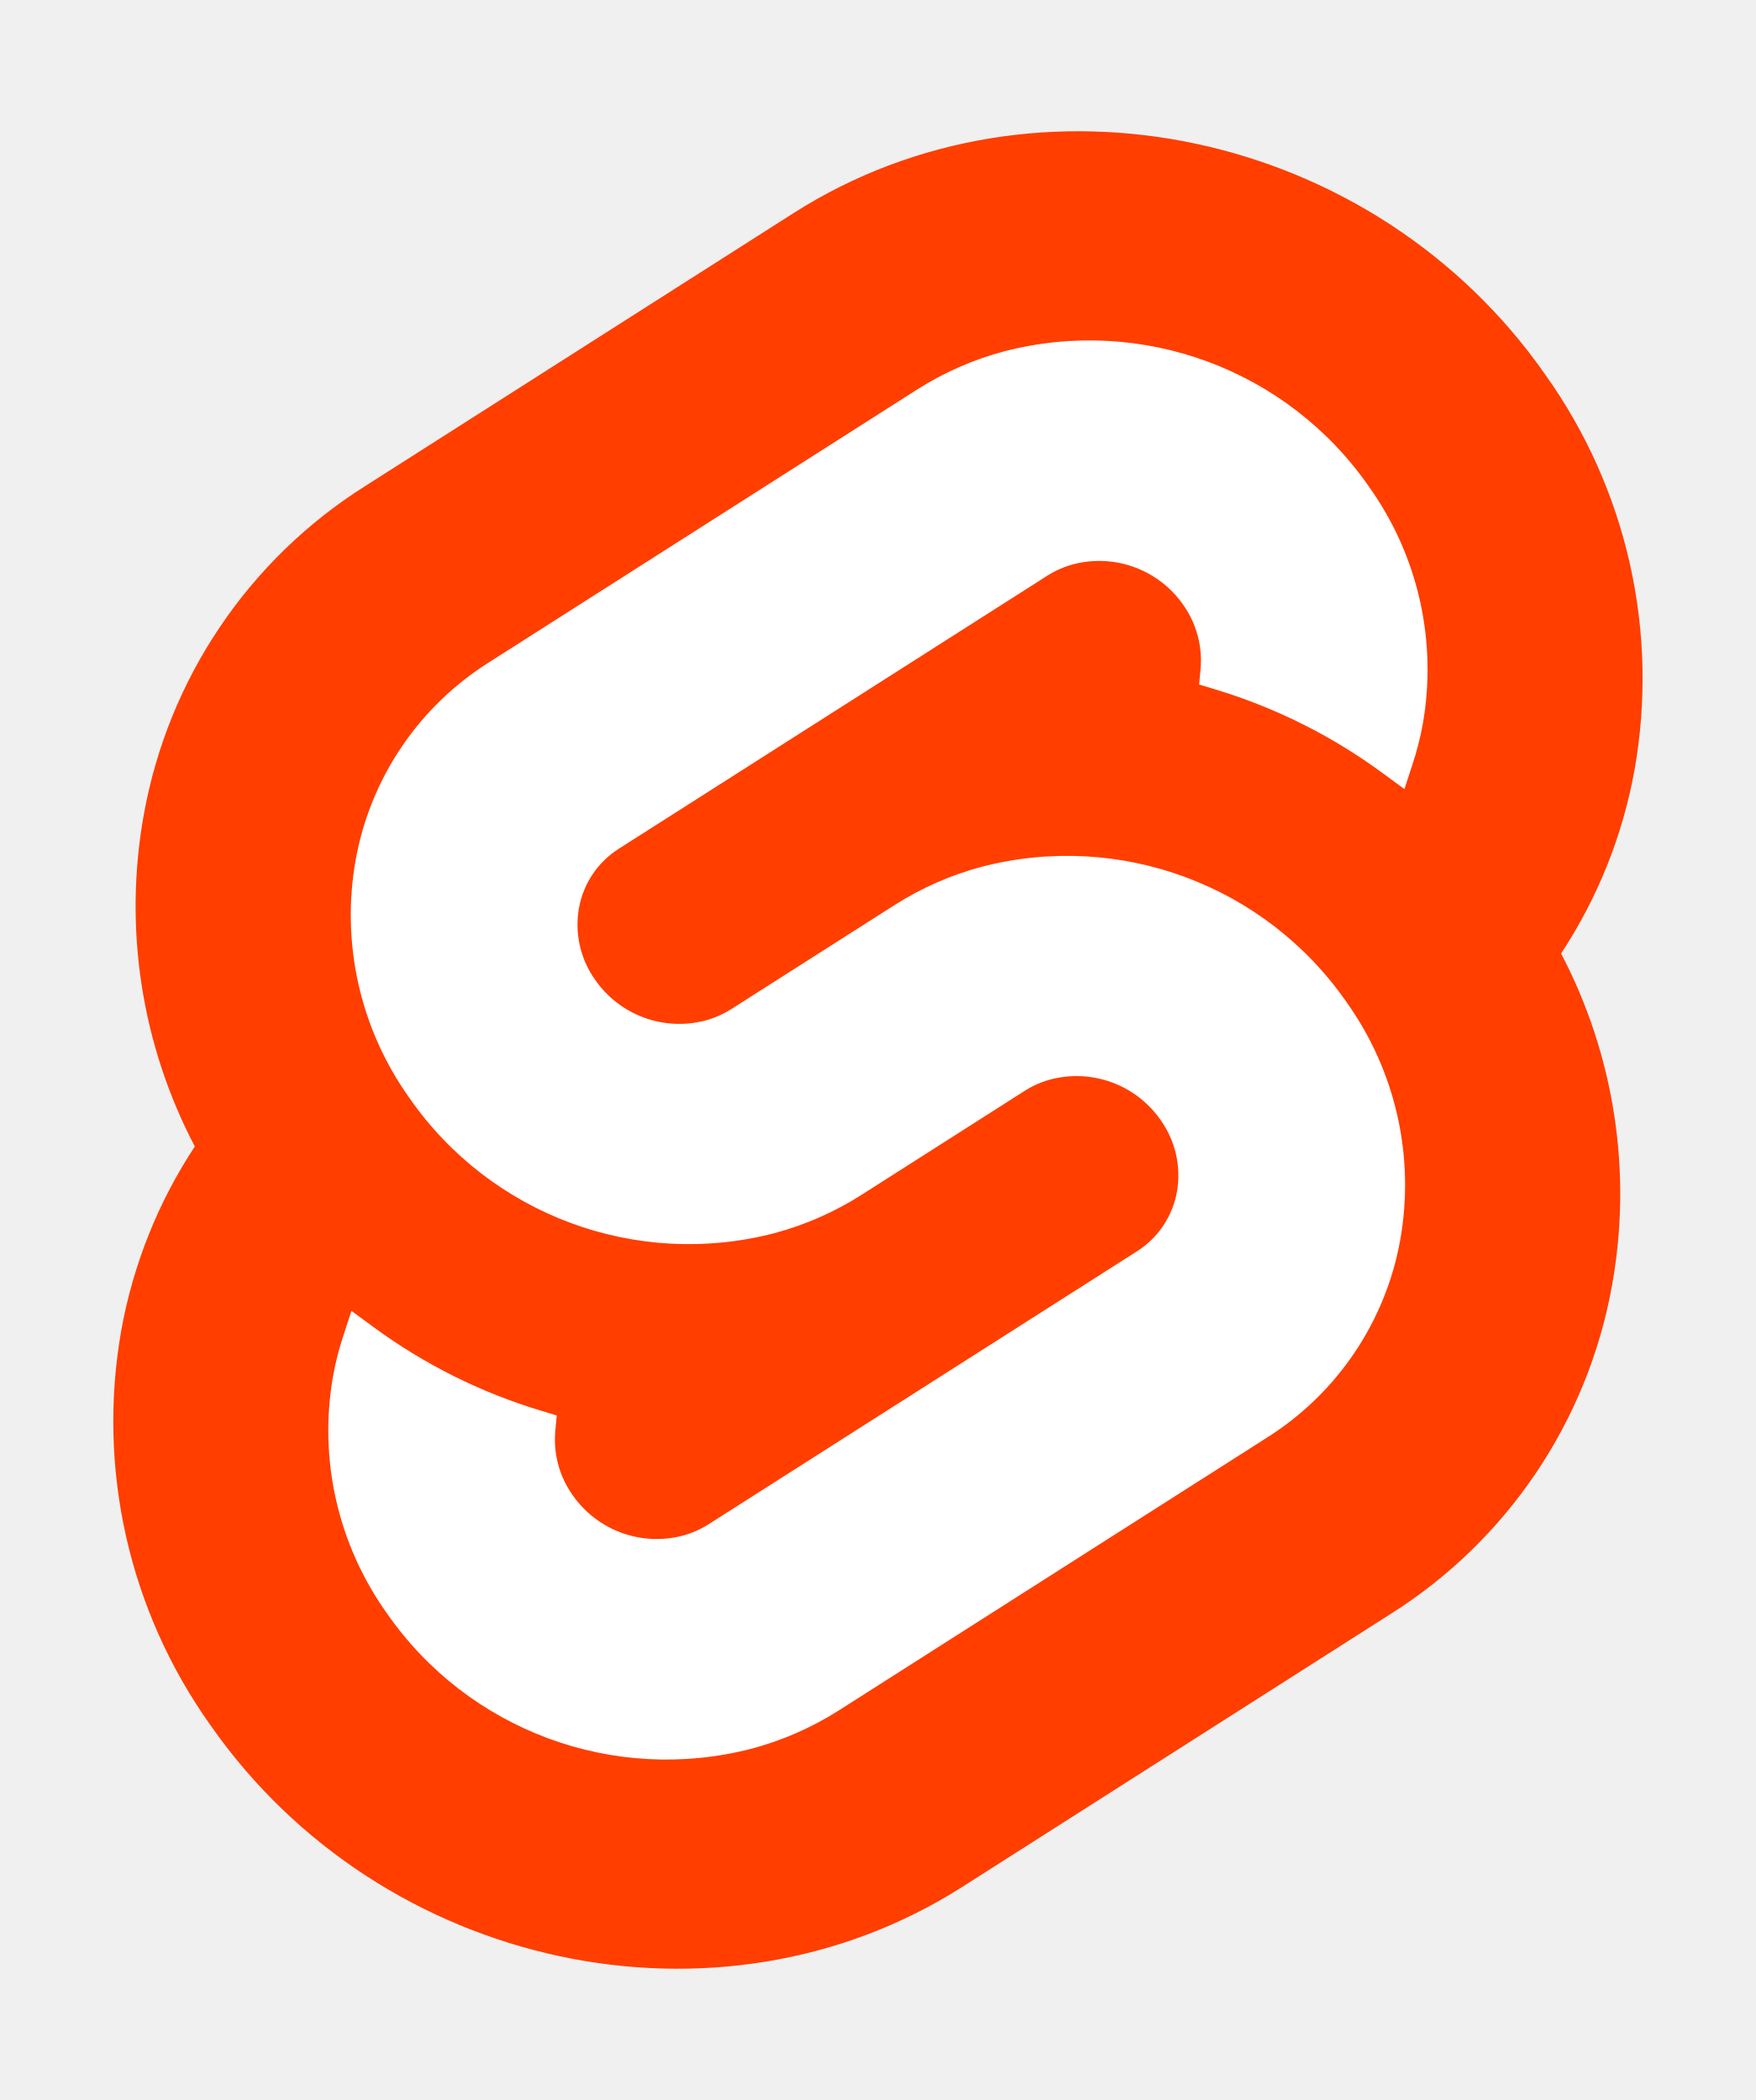
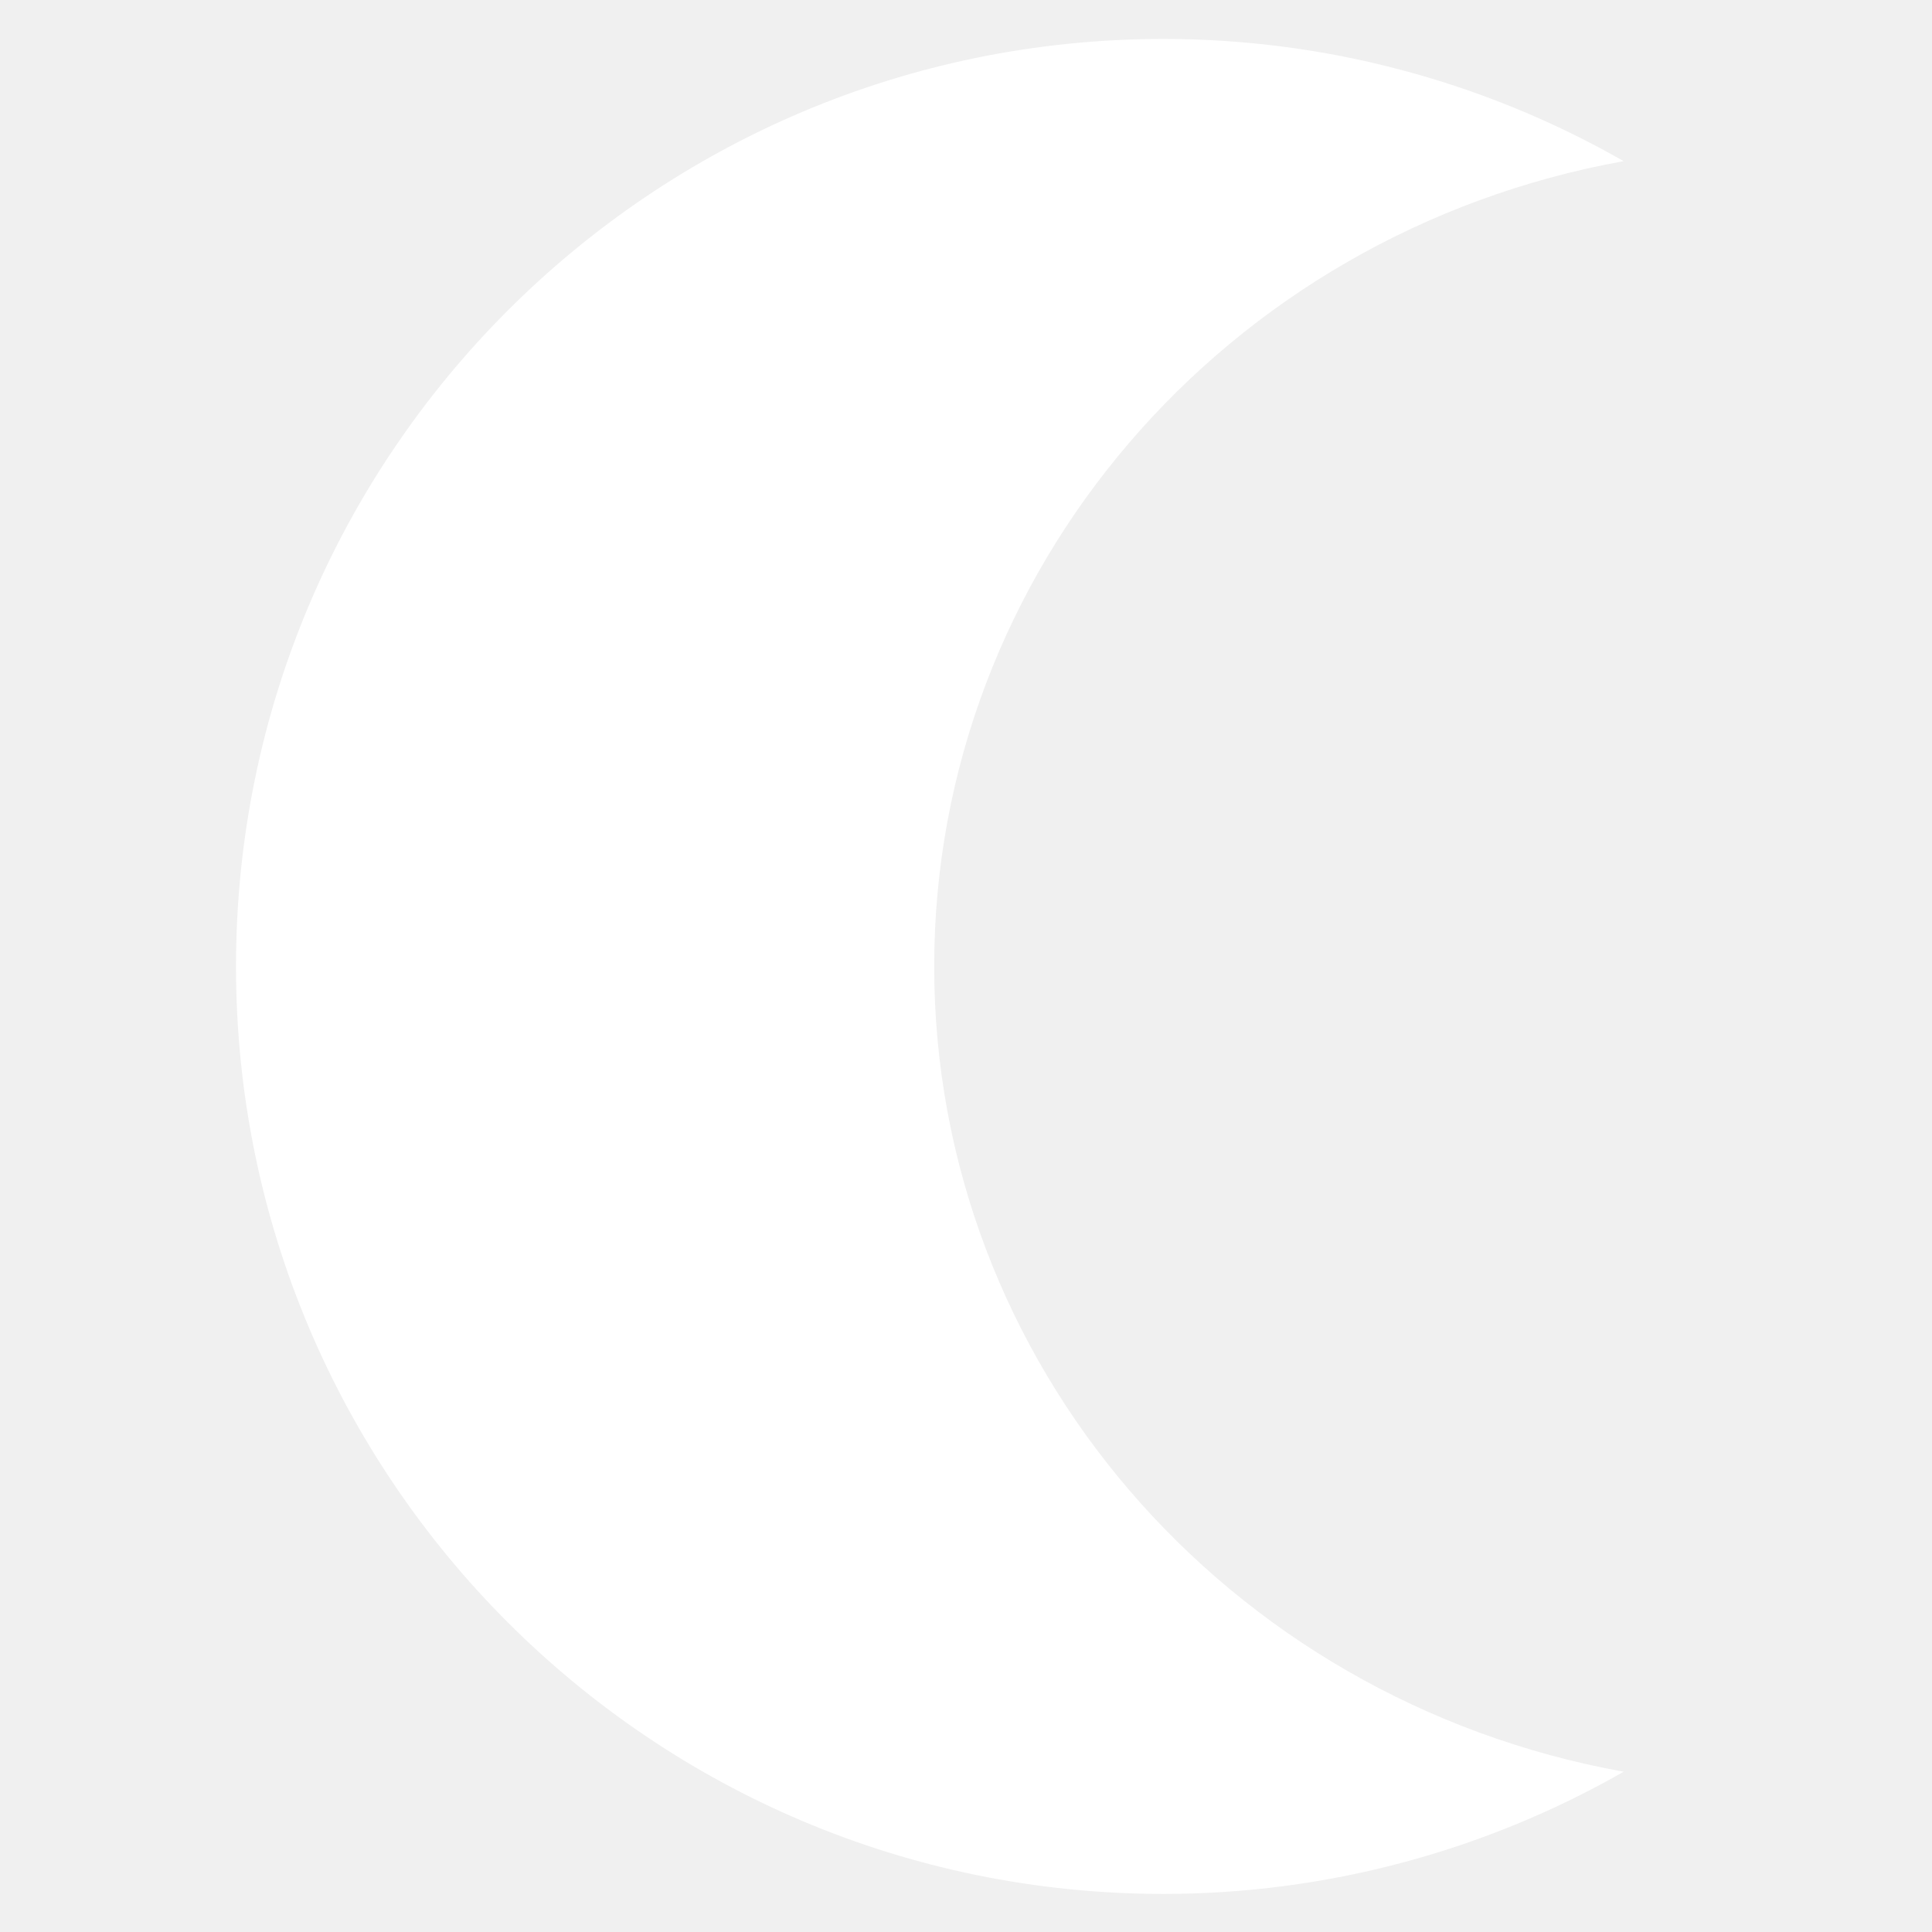
- <svg xmlns="http://www.w3.org/2000/svg" width="107" height="128" viewBox="0 0 107 128">
-   <path d="M94.157 22.819c-10.4-14.885-30.94-19.297-45.792-9.835L22.282 29.608A29.92 29.92 0 0 0 8.764 49.65a31.5 31.5 0 0 0 3.108 20.231 30 30 0 0 0-4.477 11.183 31.9 31.9 0 0 0 5.448 24.116c10.402 14.887 30.942 19.297 45.791 9.835l26.083-16.624A29.92 29.92 0 0 0 98.235 78.35a31.53 31.53 0 0 0-3.105-20.232 30 30 0 0 0 4.474-11.182 31.88 31.88 0 0 0-5.447-24.116" style="fill:#ff3e00" />
-   <path d="M45.817 106.582a20.72 20.72 0 0 1-22.237-8.243 19.17 19.17 0 0 1-3.277-14.503 18 18 0 0 1 .624-2.435l.49-1.498 1.337.981a33.6 33.6 0 0 0 10.203 5.098l.97.294-.09.968a5.85 5.85 0 0 0 1.052 3.878 6.24 6.24 0 0 0 6.695 2.485 5.8 5.8 0 0 0 1.603-.704L69.27 76.28a5.43 5.43 0 0 0 2.45-3.631 5.8 5.8 0 0 0-.987-4.371 6.24 6.24 0 0 0-6.698-2.487 5.7 5.7 0 0 0-1.6.704l-9.953 6.345a19 19 0 0 1-5.296 2.326 20.72 20.72 0 0 1-22.237-8.243 19.17 19.17 0 0 1-3.277-14.502 17.99 17.99 0 0 1 8.13-12.052l26.081-16.623a19 19 0 0 1 5.3-2.329 20.72 20.72 0 0 1 22.237 8.243 19.17 19.17 0 0 1 3.277 14.503 18 18 0 0 1-.624 2.435l-.49 1.498-1.337-.98a33.6 33.6 0 0 0-10.203-5.1l-.97-.294.09-.968a5.86 5.86 0 0 0-1.052-3.878 6.24 6.24 0 0 0-6.696-2.485 5.8 5.8 0 0 0-1.602.704L37.73 51.72a5.42 5.42 0 0 0-2.449 3.63 5.79 5.79 0 0 0 .986 4.372 6.24 6.24 0 0 0 6.698 2.486 5.8 5.8 0 0 0 1.602-.704l9.952-6.342a19 19 0 0 1 5.295-2.328 20.72 20.72 0 0 1 22.237 8.242 19.17 19.17 0 0 1 3.277 14.503 18 18 0 0 1-8.13 12.053l-26.081 16.622a19 19 0 0 1-5.3 2.328" style="fill:#fff" />
+ <svg xmlns="http://www.w3.org/2000/svg" width="200mm" height="200mm" viewBox="0 0 200 200" version="1.1" id="svg1">
+   <defs id="defs1">
+     </defs>
+   <g id="layer1">
+     <path d="M 120.445,4.031 A 96.014,96.014 0 0 0 24.431,100.045 96.014,96.014 0 0 0 120.445,196.058 96.014,96.014 0 0 0 168.078,183.41 87.386,84.801 0 0 1 96.708,100.045 87.386,84.801 0 0 1 168.078,16.68 96.014,96.014 0 0 0 120.445,4.031 Z" style="fill:#ffffff;stroke-width:0.265" id="path74" />
+   </g>
</svg>
